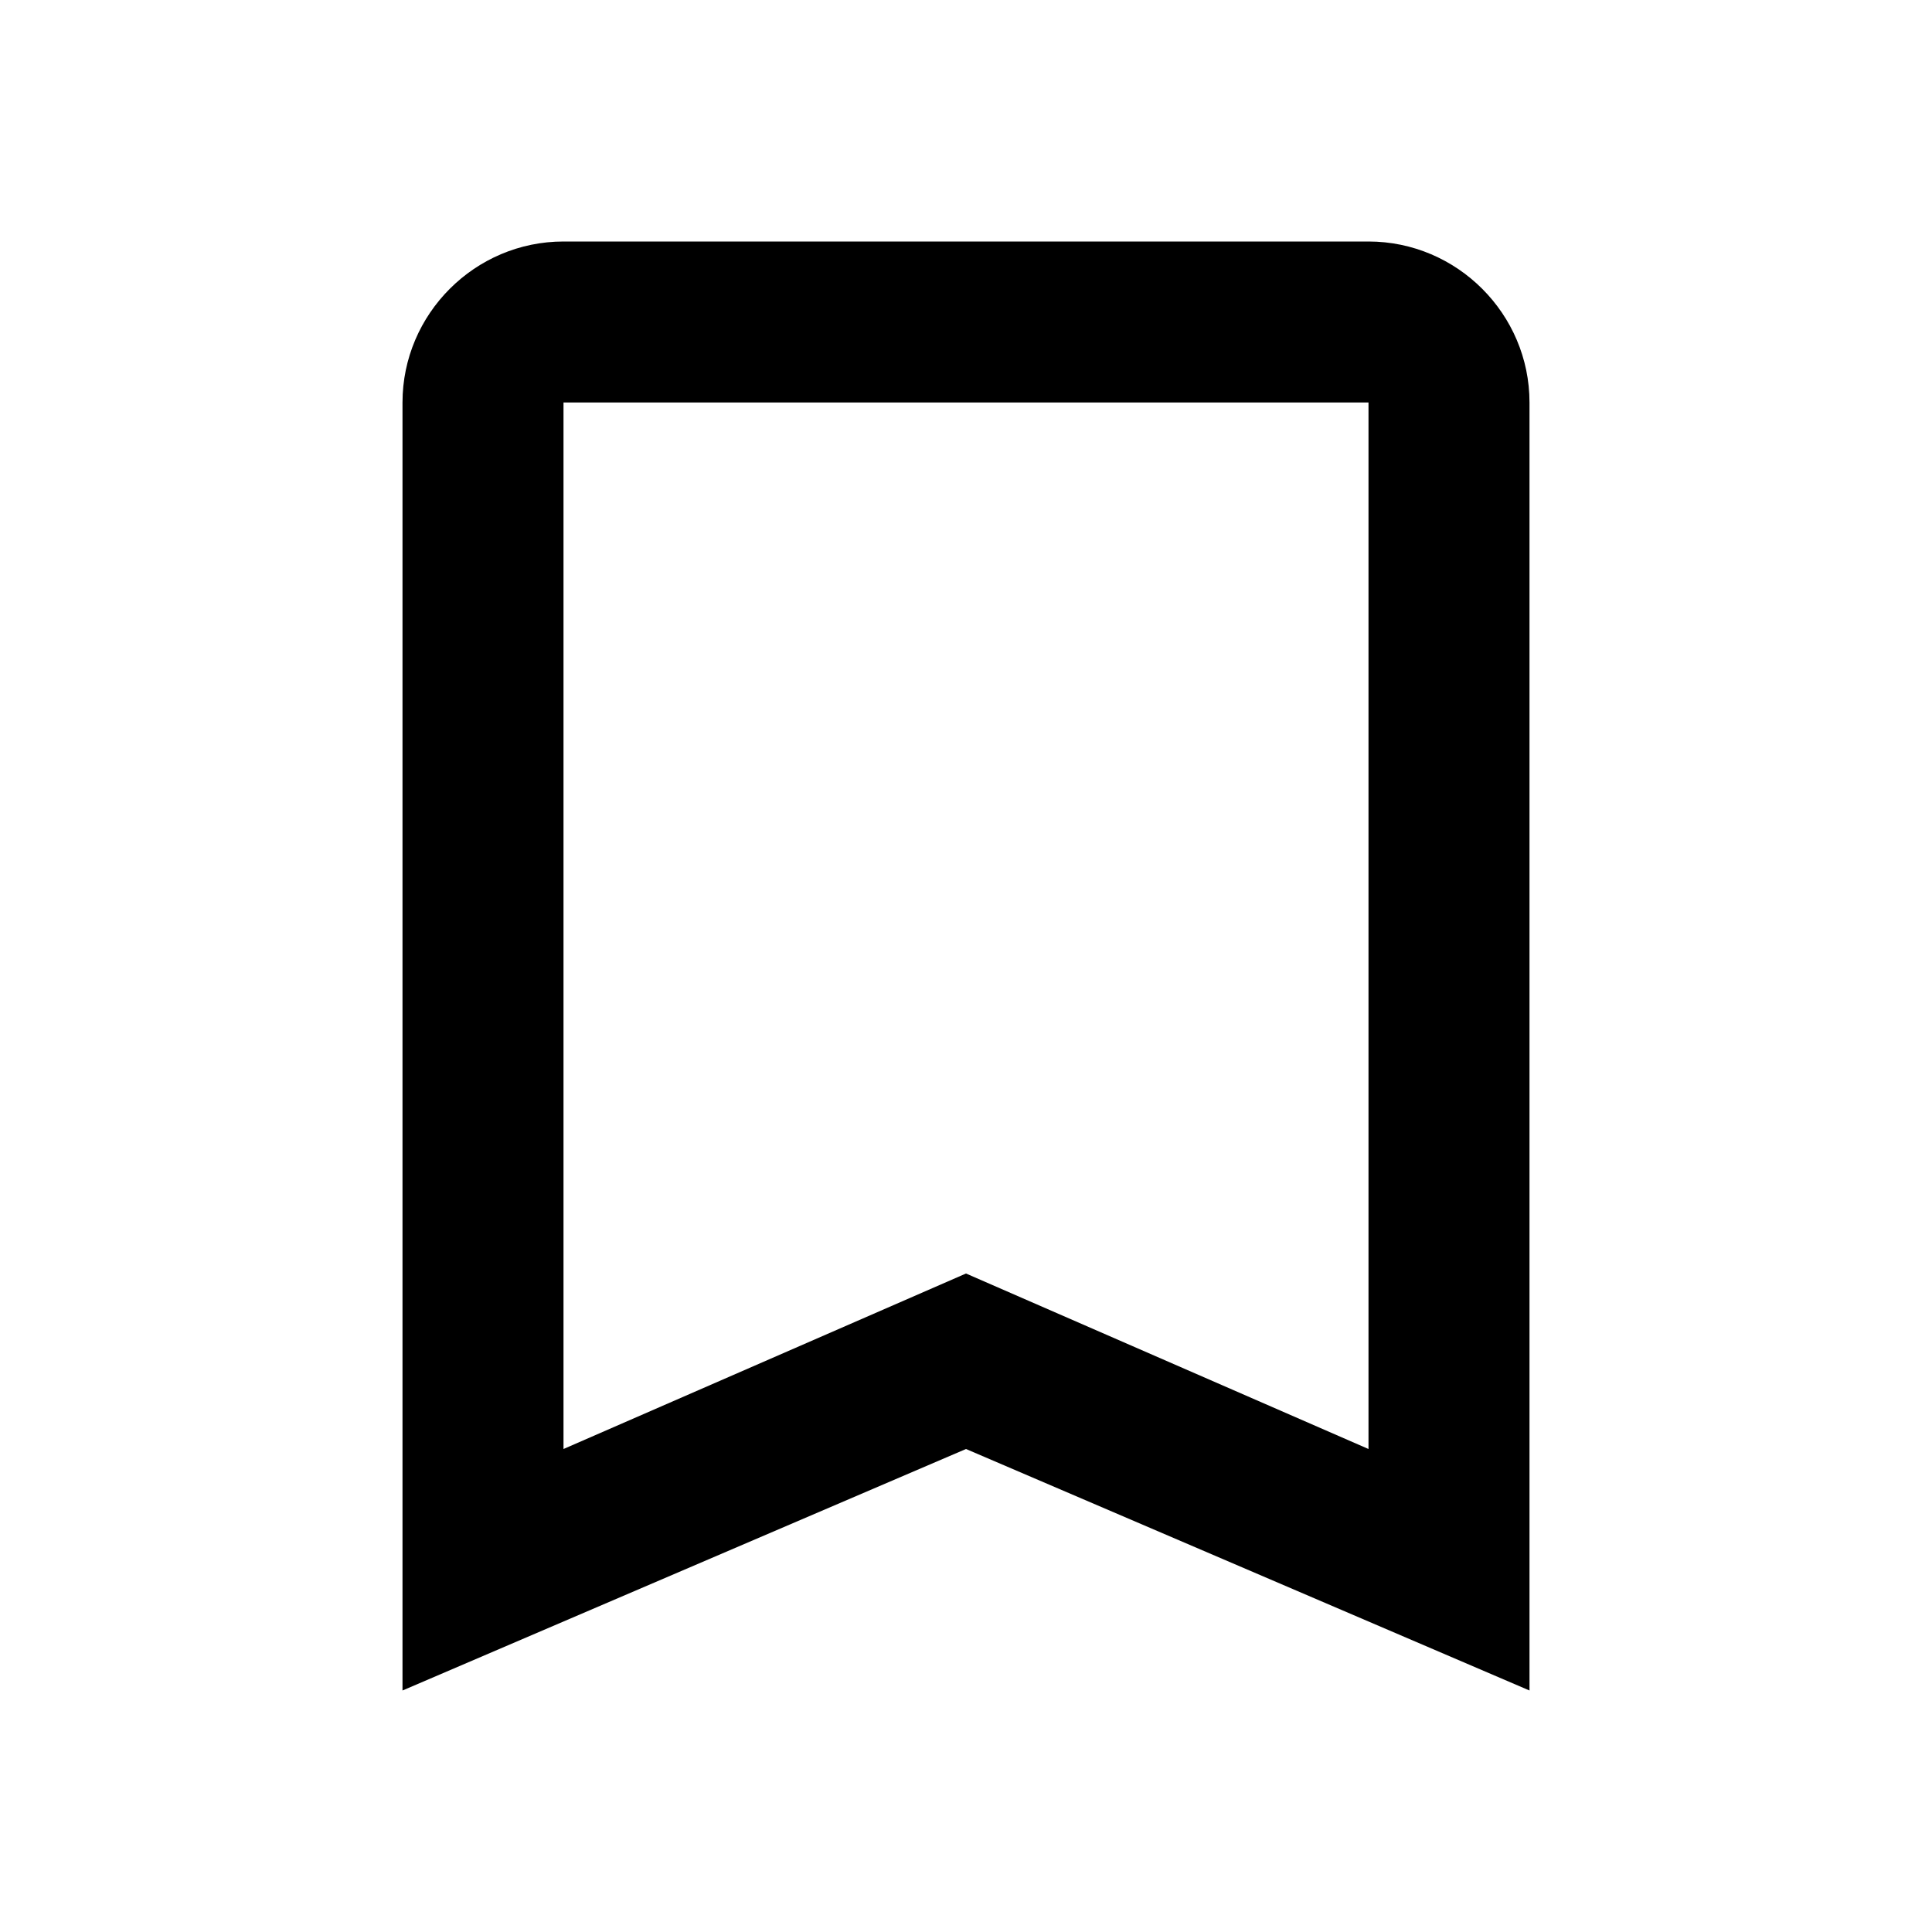
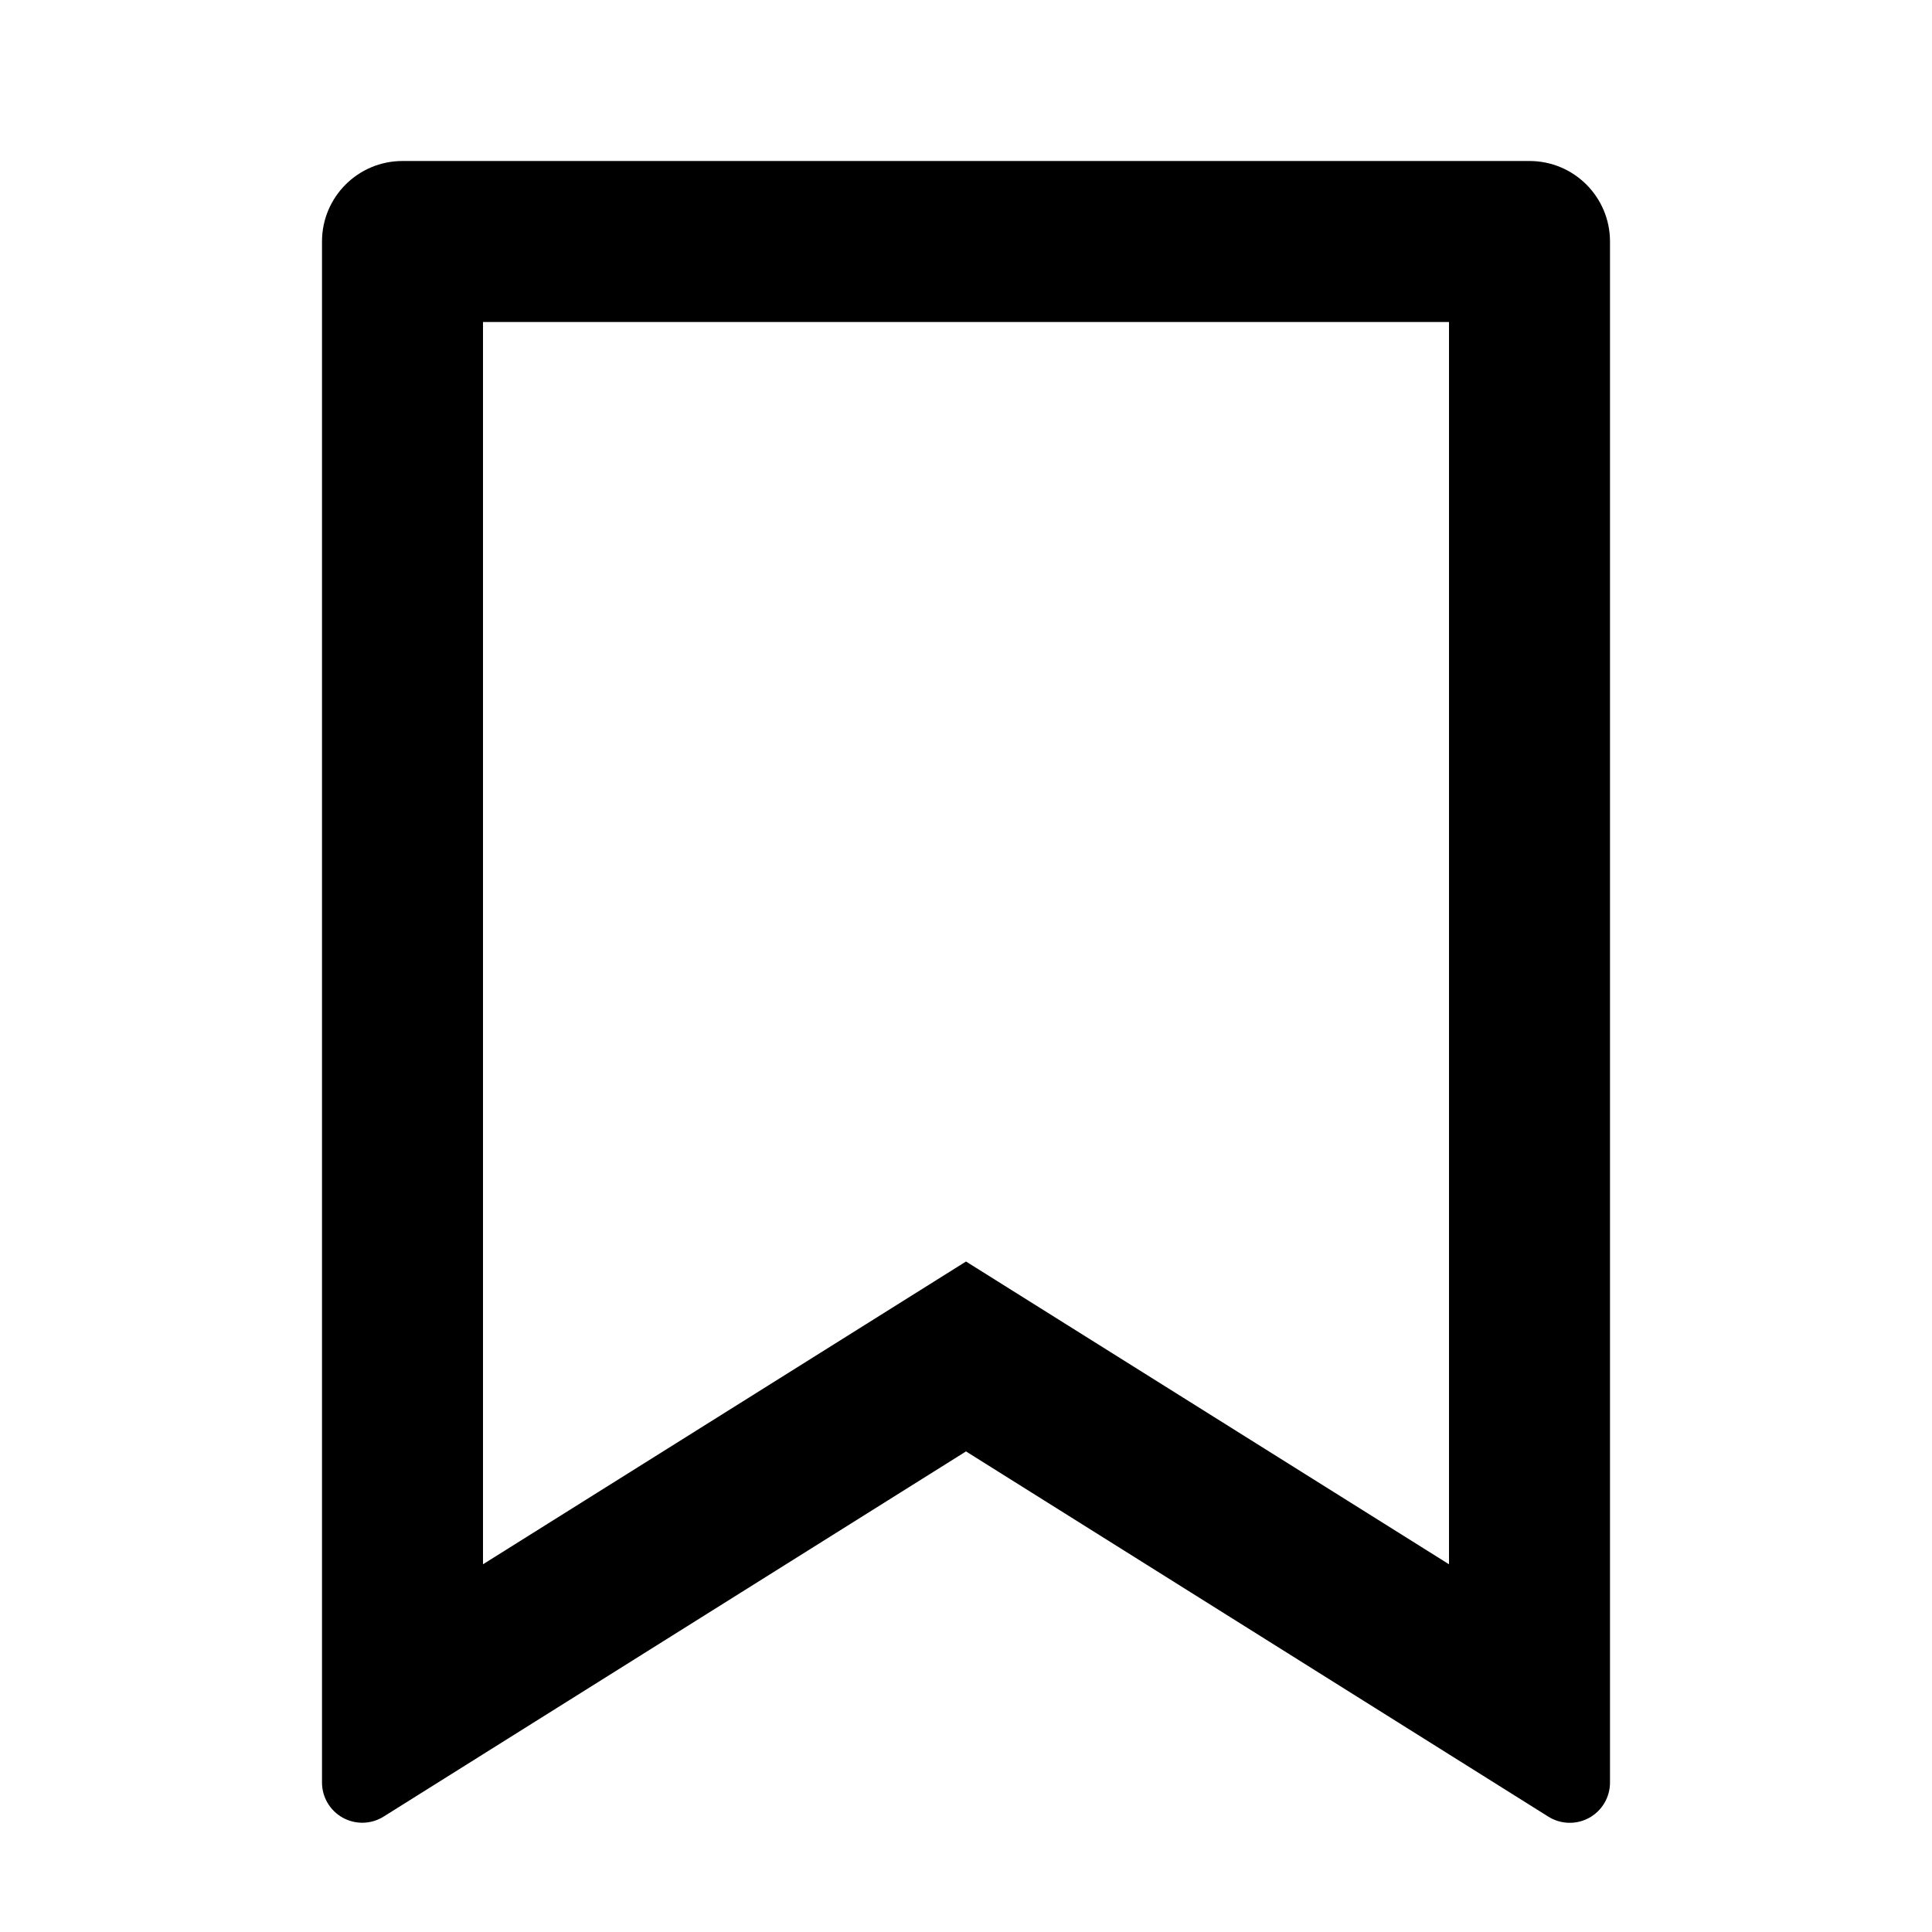
- <svg xmlns="http://www.w3.org/2000/svg" height="24" viewBox="0 0 24 24" width="24">
-   <path d="M0 0h24v24H0V0z" fill="none" />
-   <path d="M17 3H7c-1.1 0-2 .9-2 2v16l7-3 7 3V5c0-1.1-.9-2-2-2zm0 15l-5-2.18L7 18V5h10v13z" />
+ <svg xmlns="http://www.w3.org/2000/svg" viewBox="0 0 24 24" width="24" height="24">
+   <path fill="none" d="M0 0h24v24H0z" />
+   <path d="M5 2h14a1 1 0 0 1 1 1v19.143a.5.5 0 0 1-.766.424L12 18.03l-7.234 4.536A.5.5 0 0 1 4 22.143V3a1 1 0 0 1 1-1zm13 2H6v15.432l6-3.761 6 3.761V4z" />
</svg>
